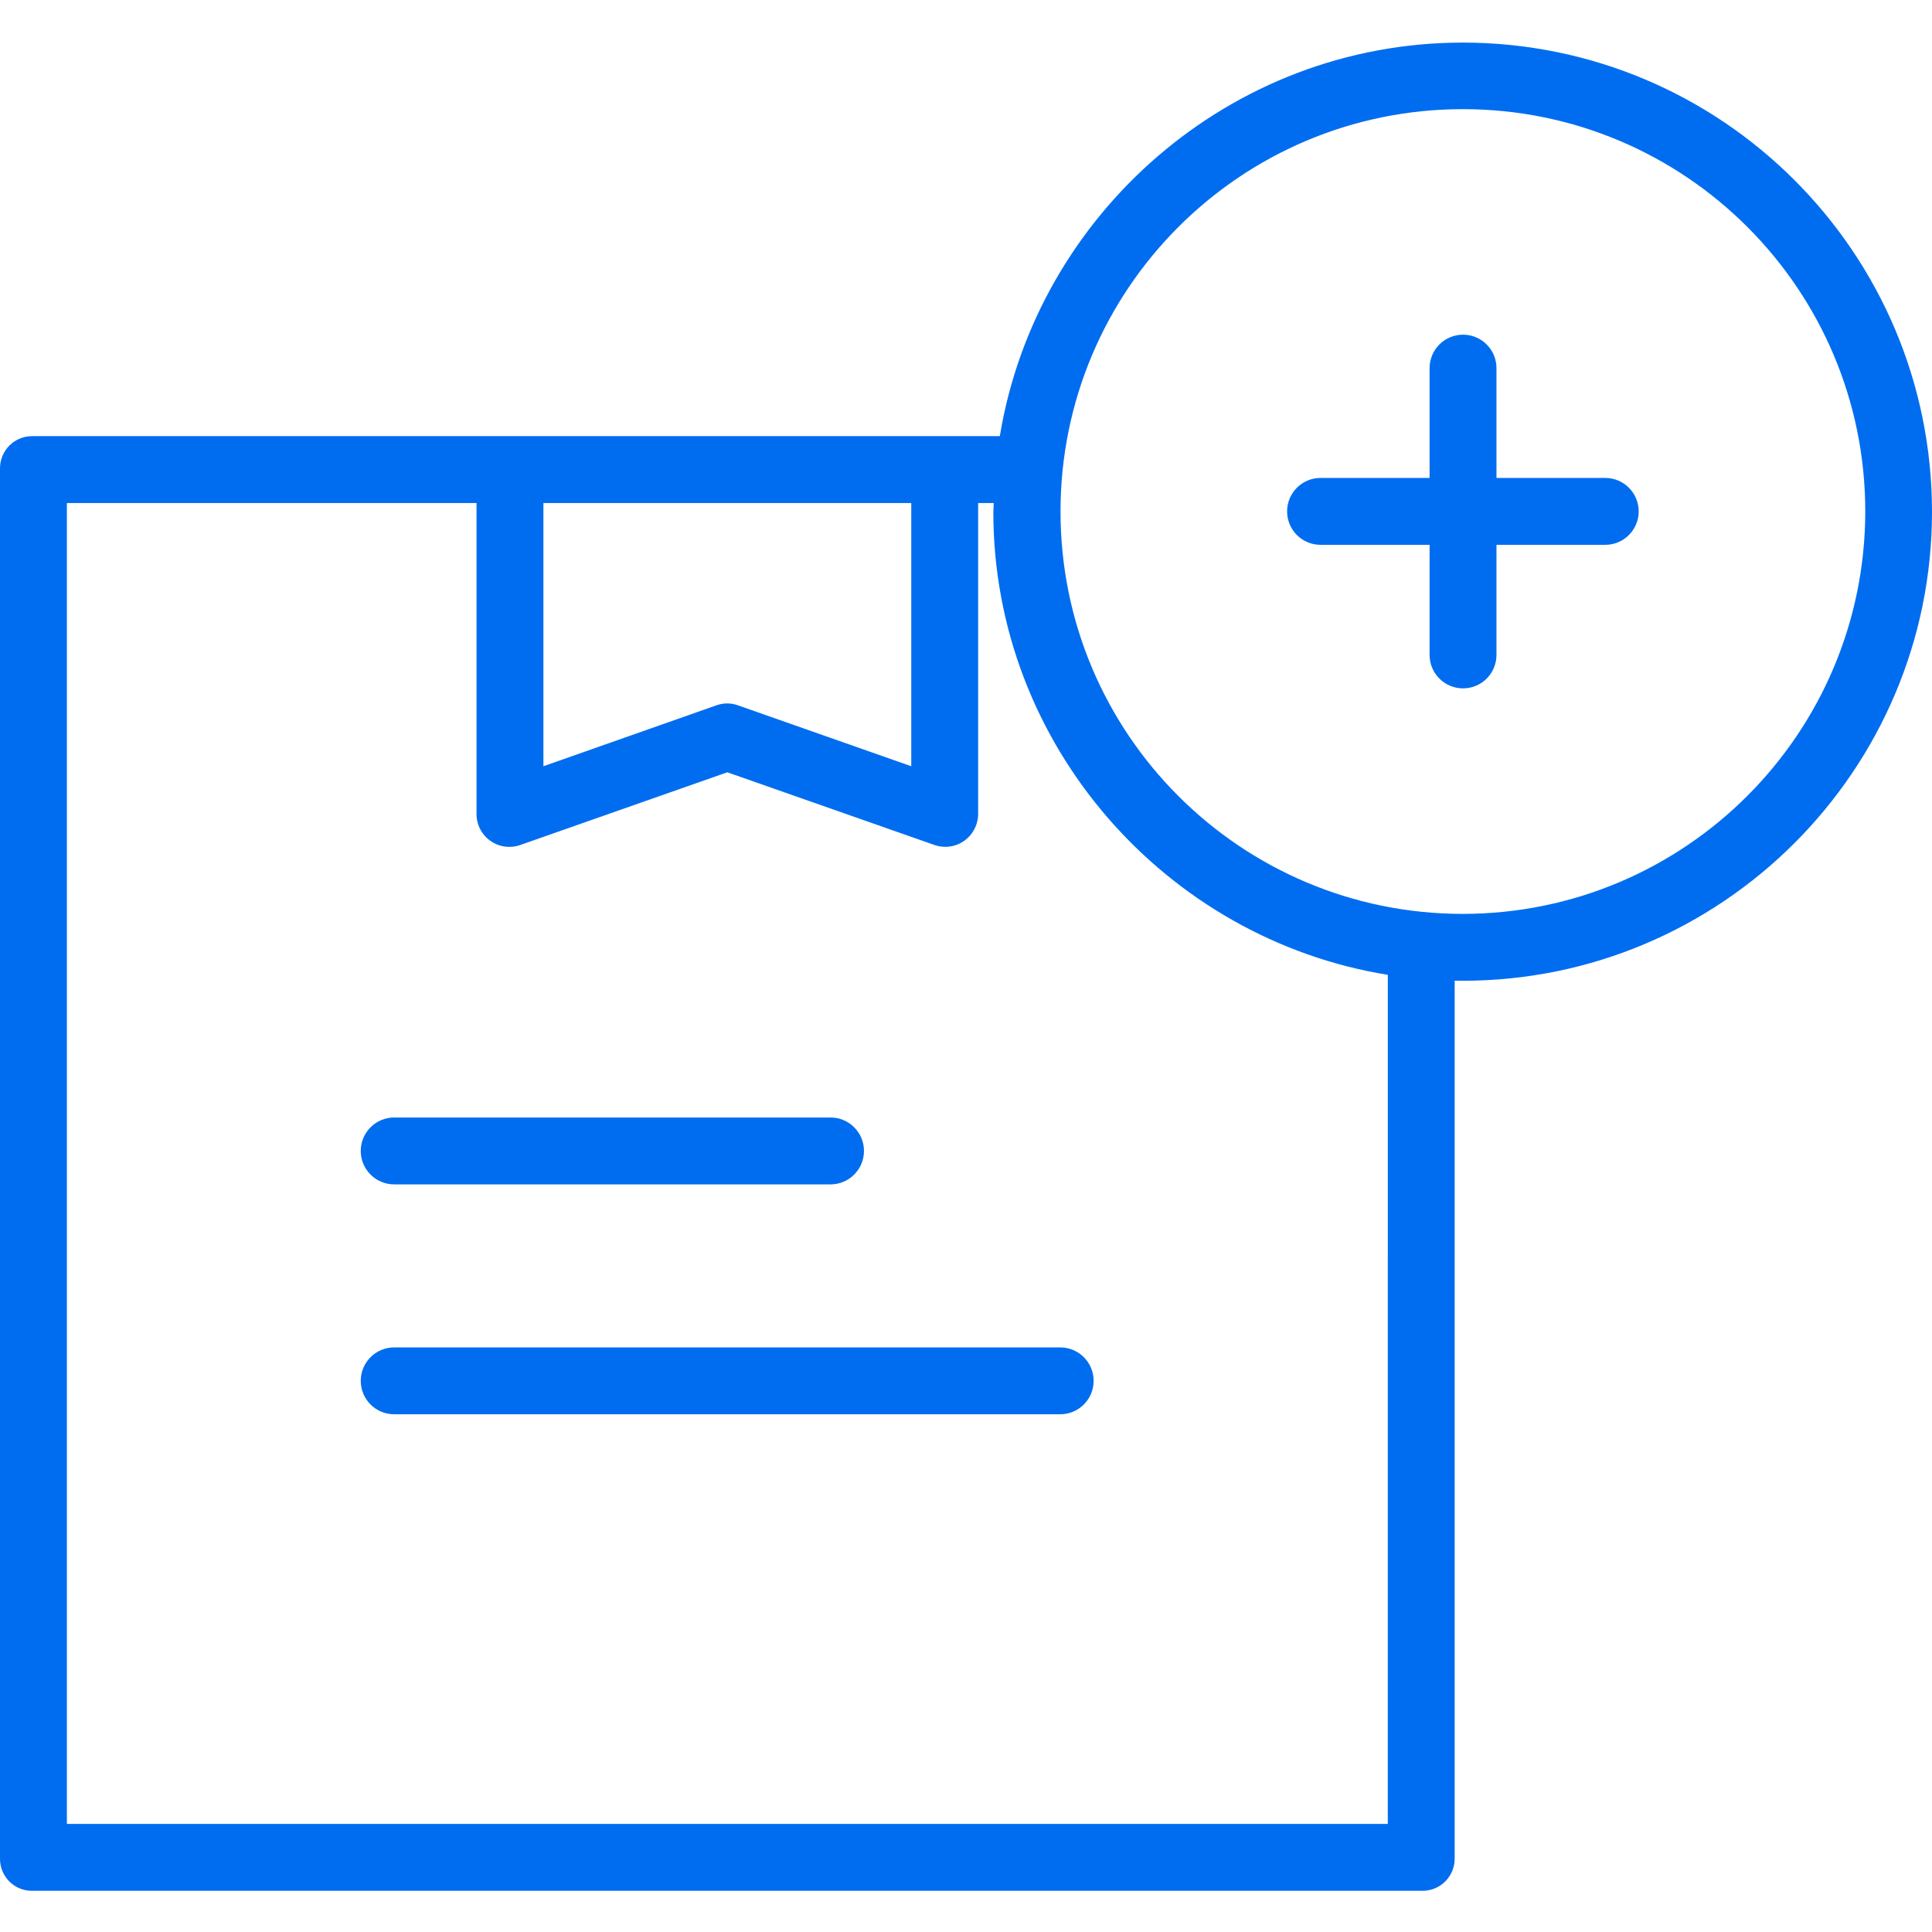
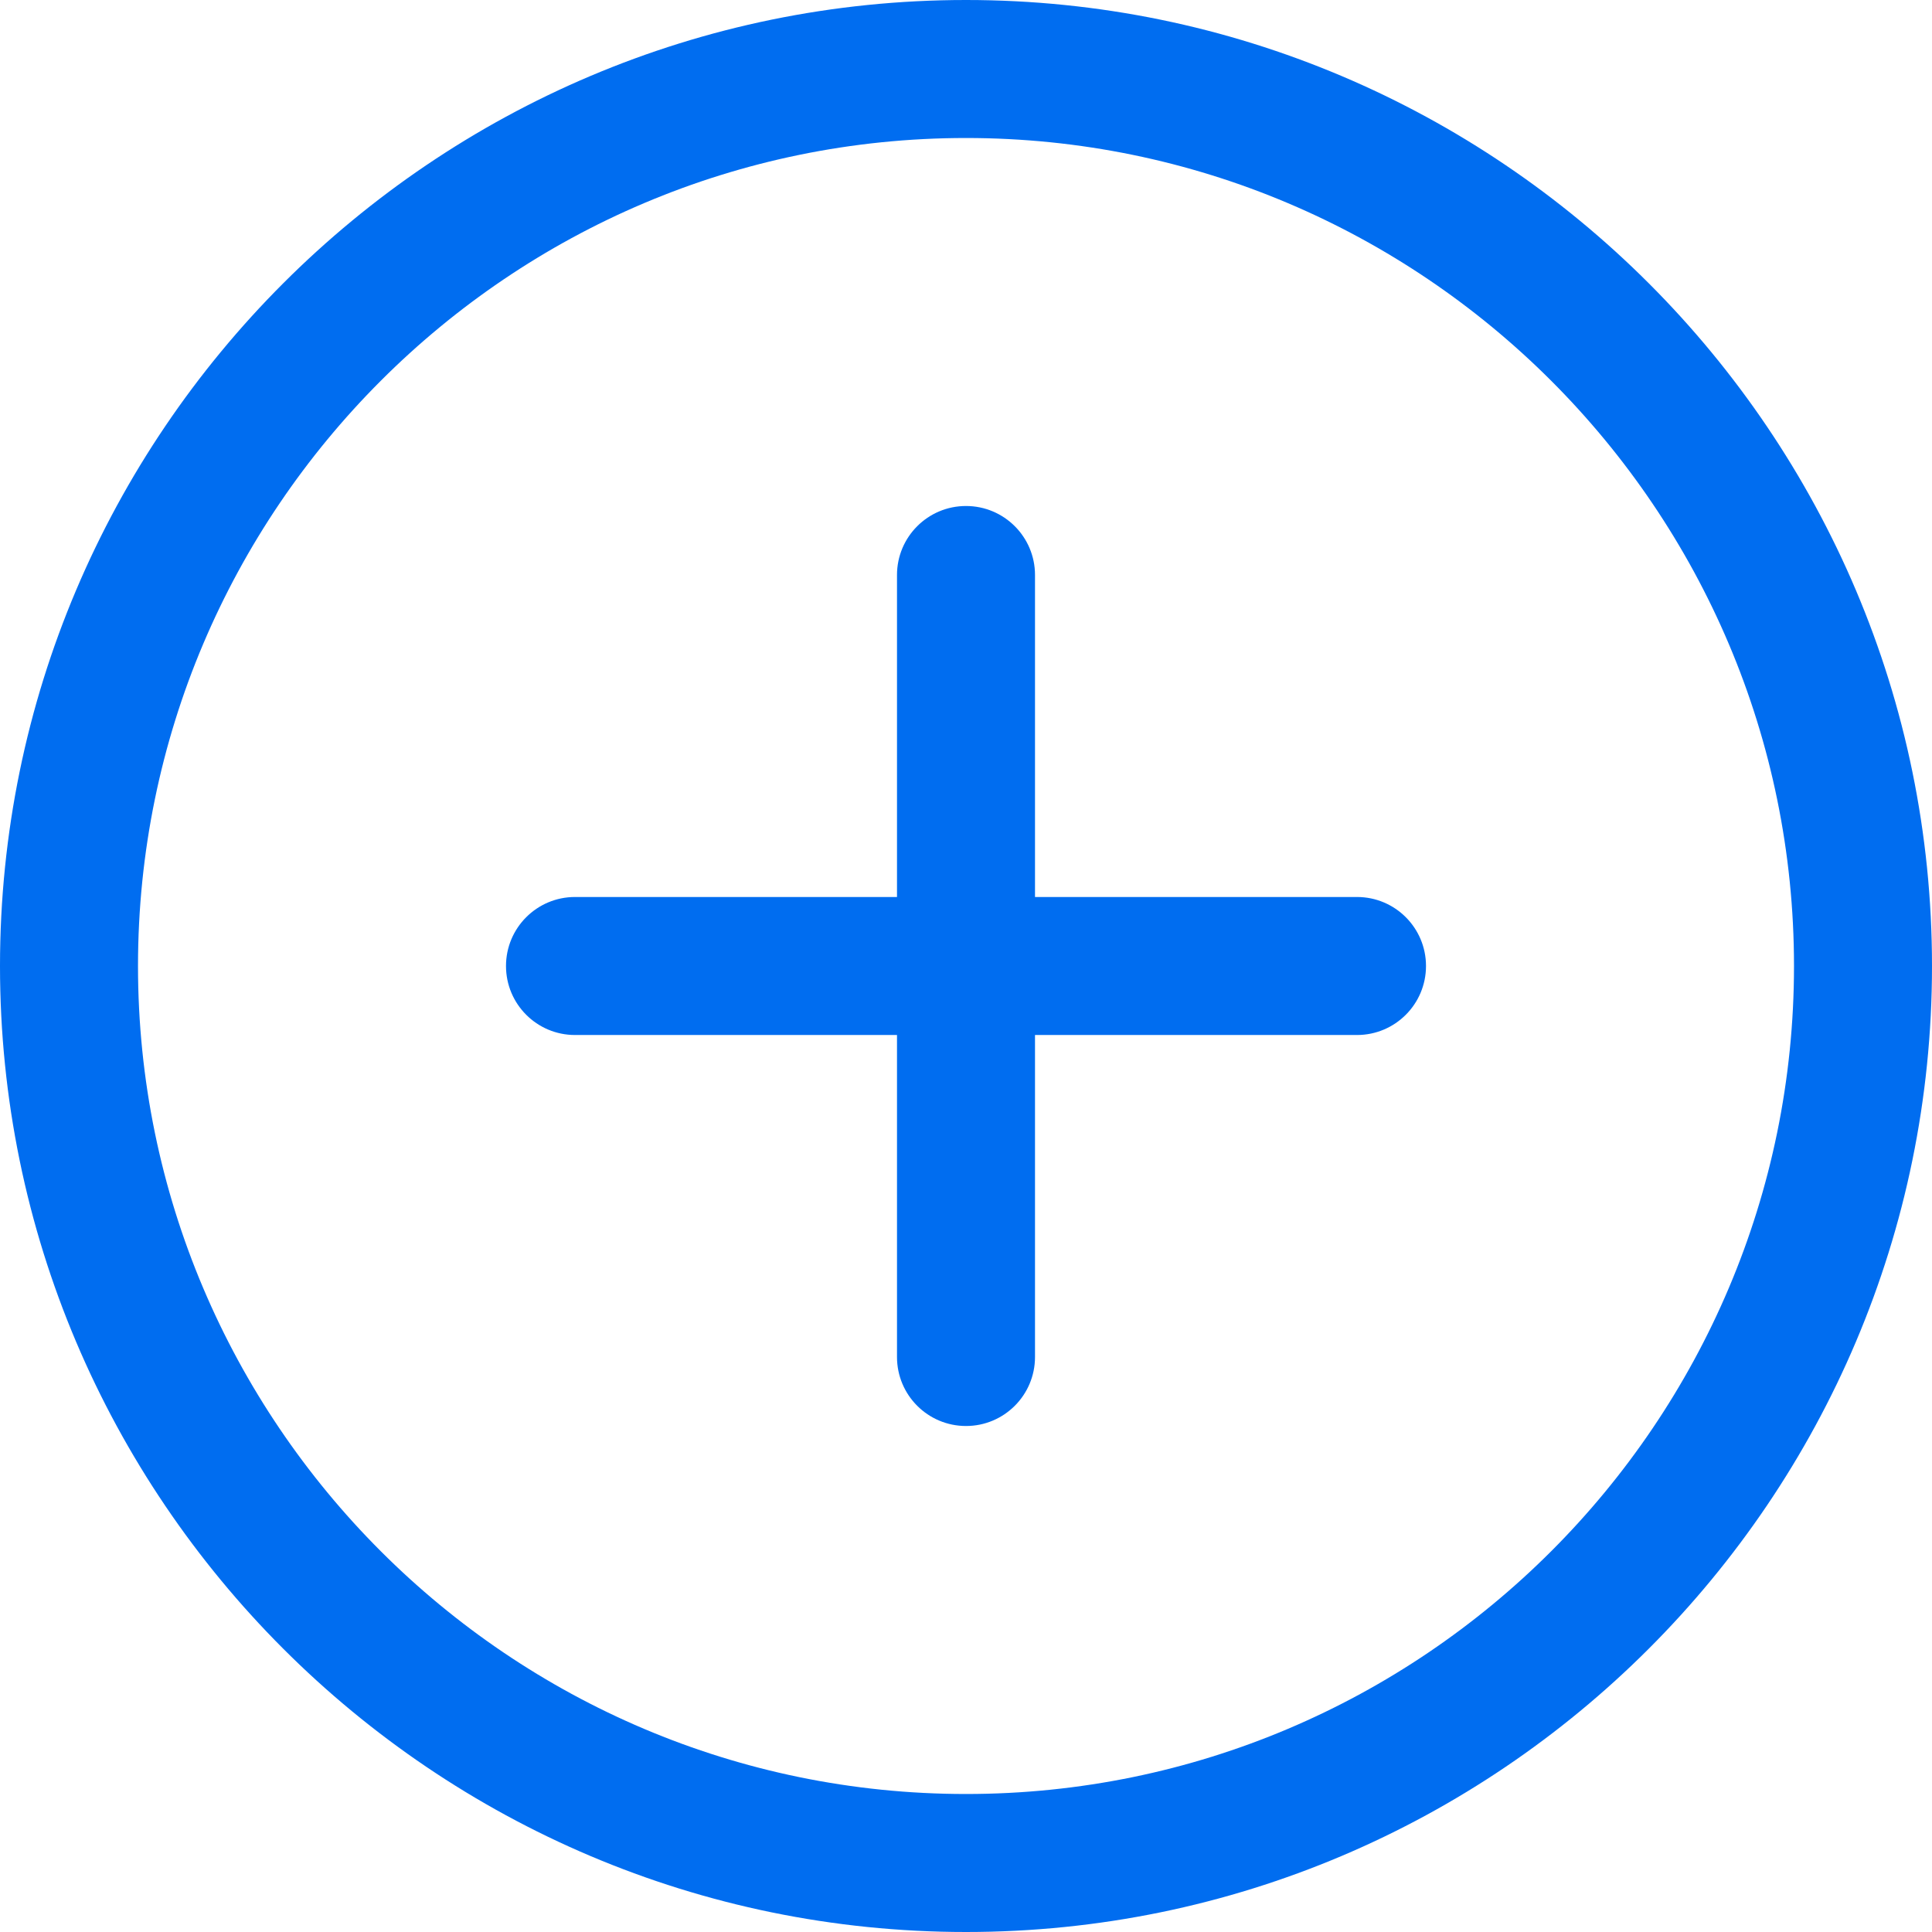
- <svg xmlns="http://www.w3.org/2000/svg" height="512px" viewBox="0 -10 462.19 462" width="512px">
-   <path d="m384.023 104.242h-26.023v-26.27c0-4.422-3.578-8-8-8-4.418 0-8 3.578-8 8v26.27h-26.09c-4.418 0-8 3.582-8 8 0 4.418 3.582 8 8 8h26.09v26.34c0 4.422 3.582 8 8 8 4.422 0 8-3.578 8-8v-26.34h26.023c4.418 0 8-3.582 8-8 0-4.418-3.582-8-8-8zm0 0" fill="#006DF0" />
-   <path d="m94.301 273.242h104.387c4.418 0 8-3.582 8-8 0-4.418-3.582-8-8-8h-104.387c-4.418 0-8 3.582-8 8 0 4.418 3.582 8 8 8zm0 0" fill="#006DF0" />
-   <path d="m253.629 312.242h-159.328c-4.418 0-8 3.582-8 8 0 4.418 3.582 8 8 8h159.328c4.418 0 8-3.582 8-8 0-4.418-3.582-8-8-8zm0 0" fill="#006DF0" />
-   <path d="m349.965.094c-55.707 0-102.062 41.148-110.777 94.148h-231.41c-2.082-.027-4.086.793-5.551 2.273-1.469 1.48-2.27 3.492-2.227 5.574v332.375c-.039 2.074.766 4.078 2.234 5.547 1.465 1.465 3.469 2.273 5.543 2.23h332.379c2.082.043 4.09-.758 5.57-2.223 1.48-1.469 2.301-3.473 2.273-5.555v-209.953c1 .012 1.285.023 1.891.023 61.898 0 112.301-50.32 112.301-112.219-.059-61.957-50.27-112.168-112.227-112.223zm-219.965 110.148h88v62.969l-41.465-14.574c-1.66-.602-3.48-.602-5.145 0l-41.391 14.574zm202 316h-316v-316h98v74.254c-.051 2.578 1.168 5.02 3.262 6.527 2.09 1.504 4.789 1.887 7.219 1.023l49.516-17.387 49.527 17.383c.848.297 1.742.449 2.641.449 1.633 0 3.223-.516 4.547-1.473 2.094-1.508 3.32-3.941 3.289-6.523v-74.254h3.734c-.012 1-.102 1.379-.102 2.113 0 55.836 41.371 102.199 94.371 110.762zm17.965-217.707c-53.16 0-96.258-43.098-96.258-96.258 0-53.164 43.098-96.262 96.262-96.258 53.16 0 96.258 43.098 96.258 96.258-.062 53.137-43.125 96.199-96.262 96.258zm0 0" fill="#006DF0" />
+ <svg xmlns="http://www.w3.org/2000/svg" version="1.1" id="Capa_1" x="0px" y="0px" viewBox="0 0 512 512" style="enable-background:new 0 0 512 512;" xml:space="preserve" width="512px" height="512px">
+   <g>
+     <g>
+       <path d="M256,0C114.84,0,0,114.84,0,256s114.84,256,256,256s256-114.84,256-256S397.16,0,256,0z M256,475.429    c-120.997,0-219.429-98.432-219.429-219.429S135.003,36.571,256,36.571S475.429,135.003,475.429,256S376.997,475.429,256,475.429z    " fill="#006DF0" />
+     </g>
+   </g>
+   <g>
+     <g>
+       <path d="M256,134.095c-10.1,0-18.286,8.186-18.286,18.286v207.238c0,10.1,8.186,18.286,18.286,18.286    c10.1,0,18.286-8.186,18.286-18.286V152.381C274.286,142.281,266.1,134.095,256,134.095z" fill="#006DF0" />
+     </g>
+   </g>
+   <g>
+     <g>
+       <path d="M359.619,237.714H152.381c-10.1,0-18.286,8.186-18.286,18.286c0,10.1,8.186,18.286,18.286,18.286h207.238    c10.1,0,18.286-8.186,18.286-18.286C377.905,245.9,369.719,237.714,359.619,237.714z" fill="#006DF0" />
+     </g>
+   </g>
+   <g>
+ </g>
+   <g>
+ </g>
+   <g>
+ </g>
+   <g>
+ </g>
+   <g>
+ </g>
+   <g>
+ </g>
+   <g>
+ </g>
+   <g>
+ </g>
+   <g>
+ </g>
+   <g>
+ </g>
+   <g>
+ </g>
+   <g>
+ </g>
+   <g>
+ </g>
+   <g>
+ </g>
+   <g>
+ </g>
</svg>
